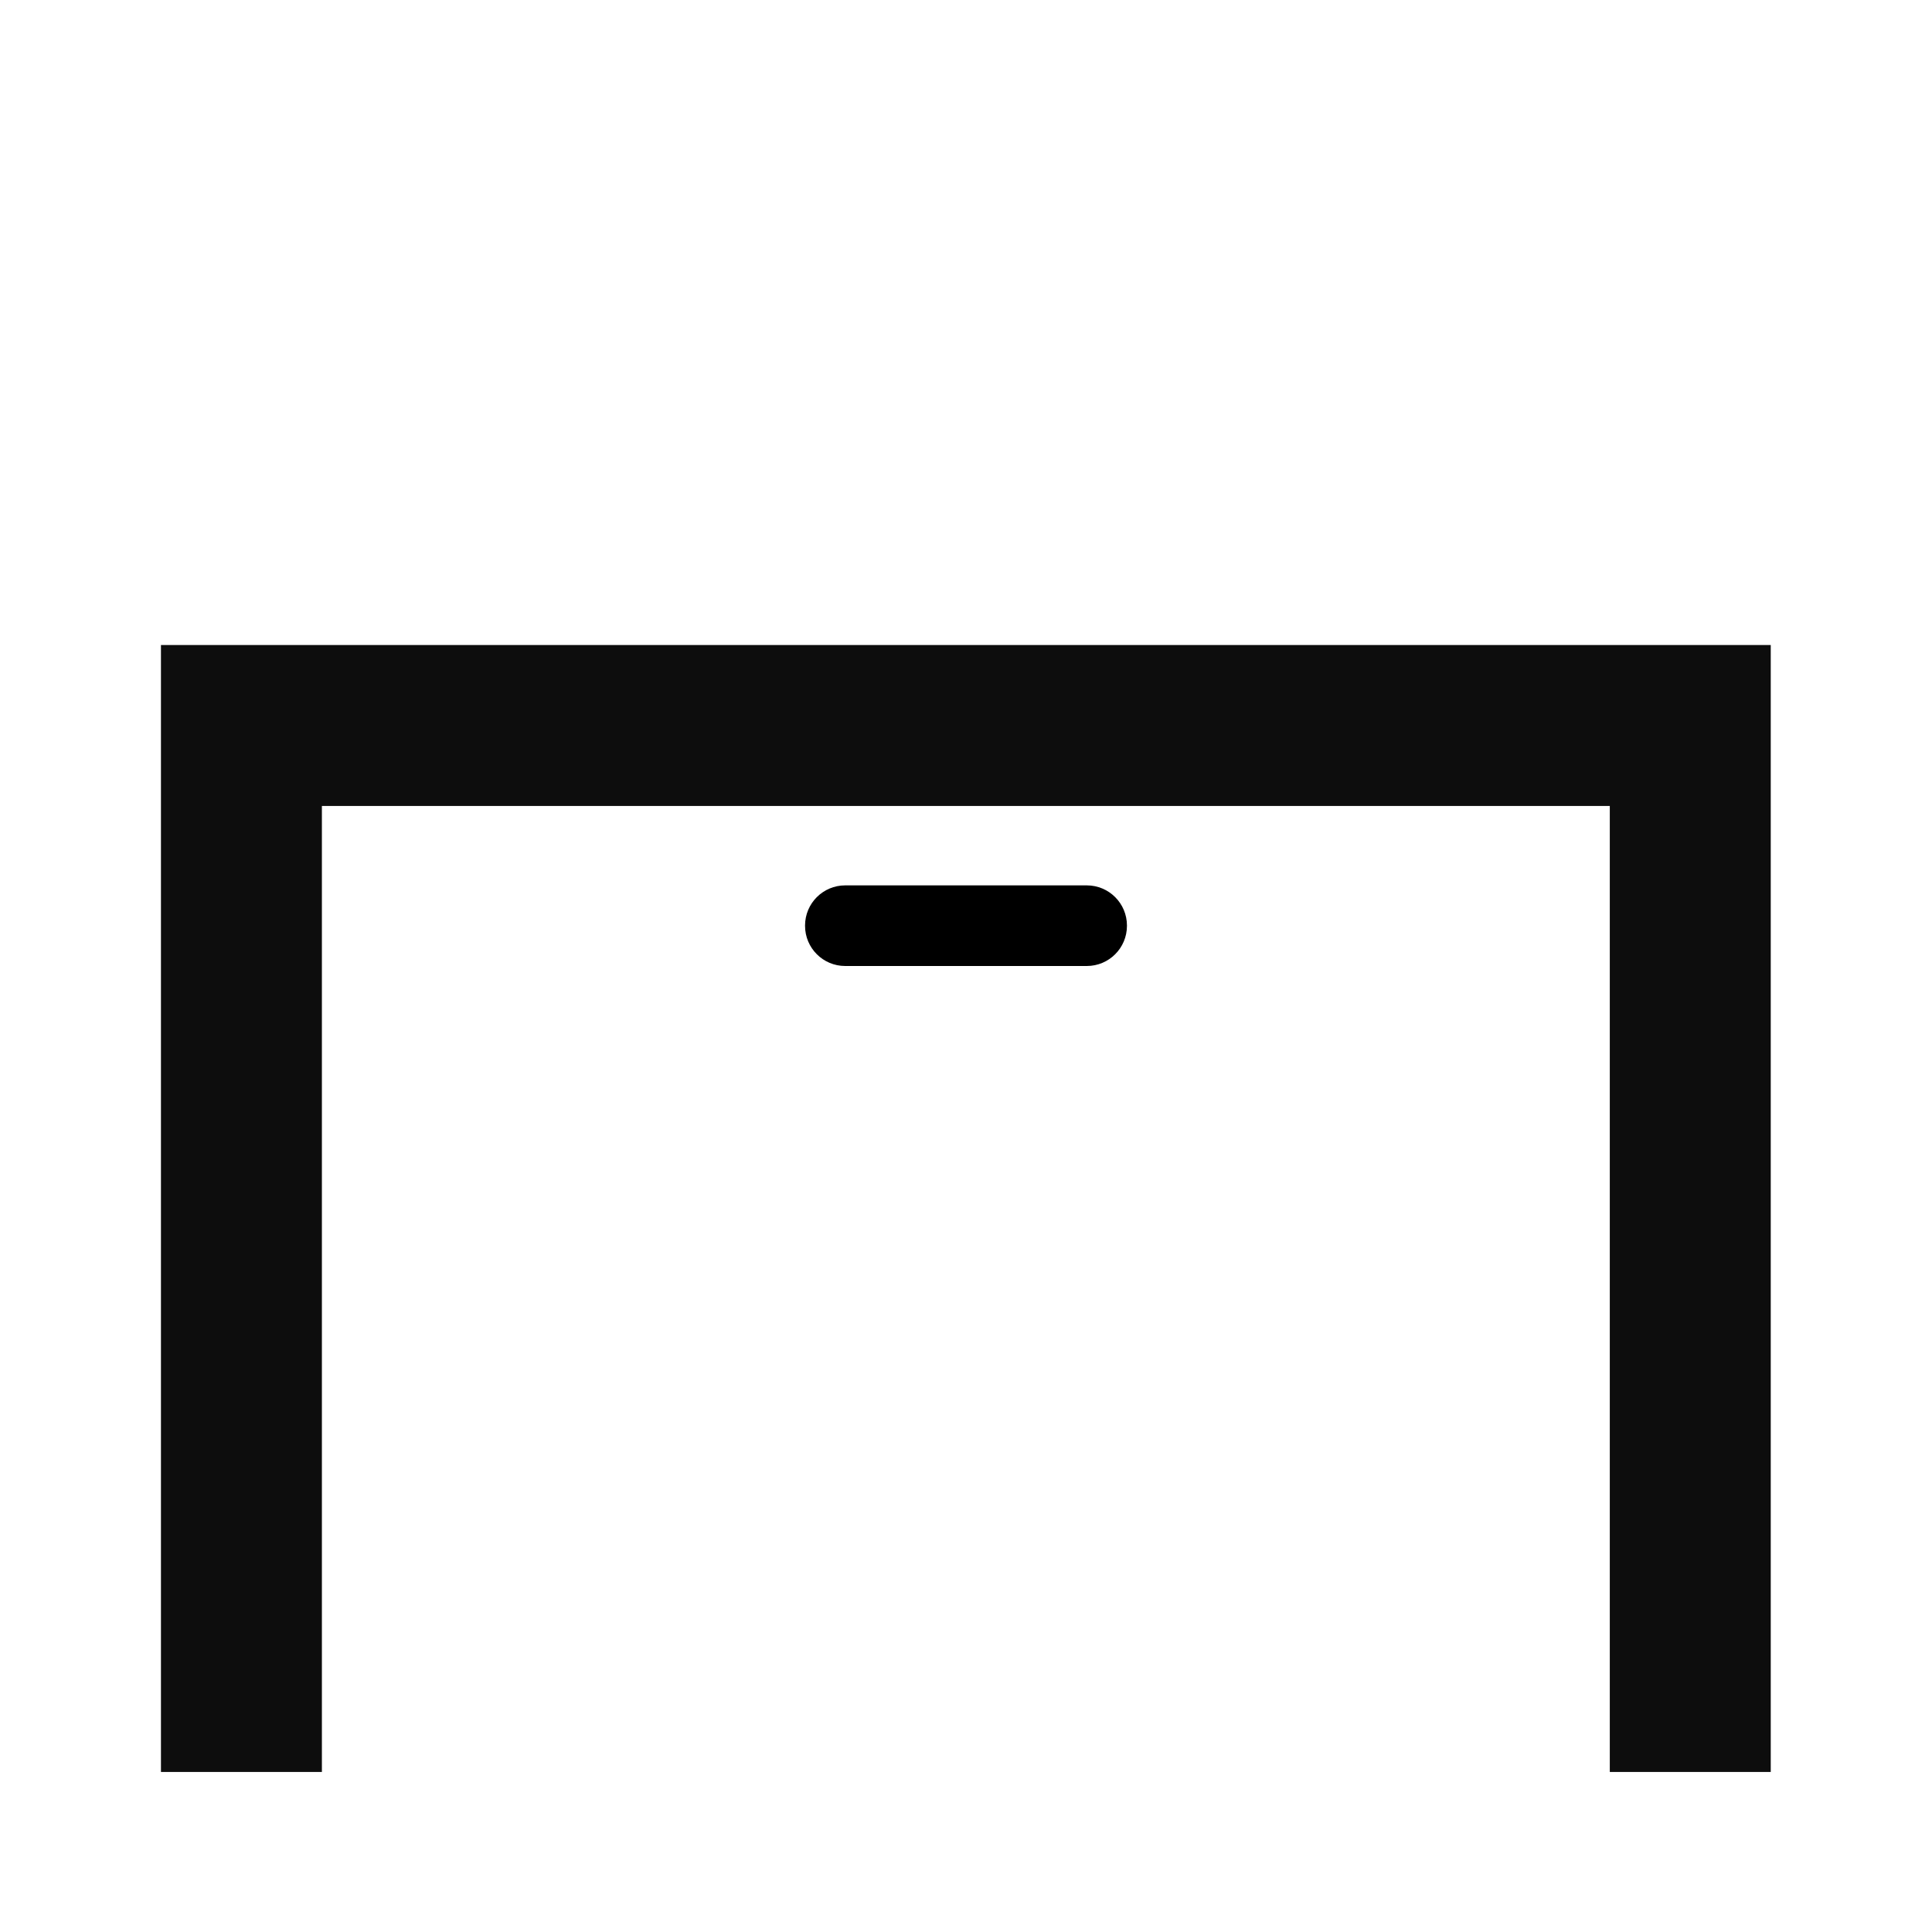
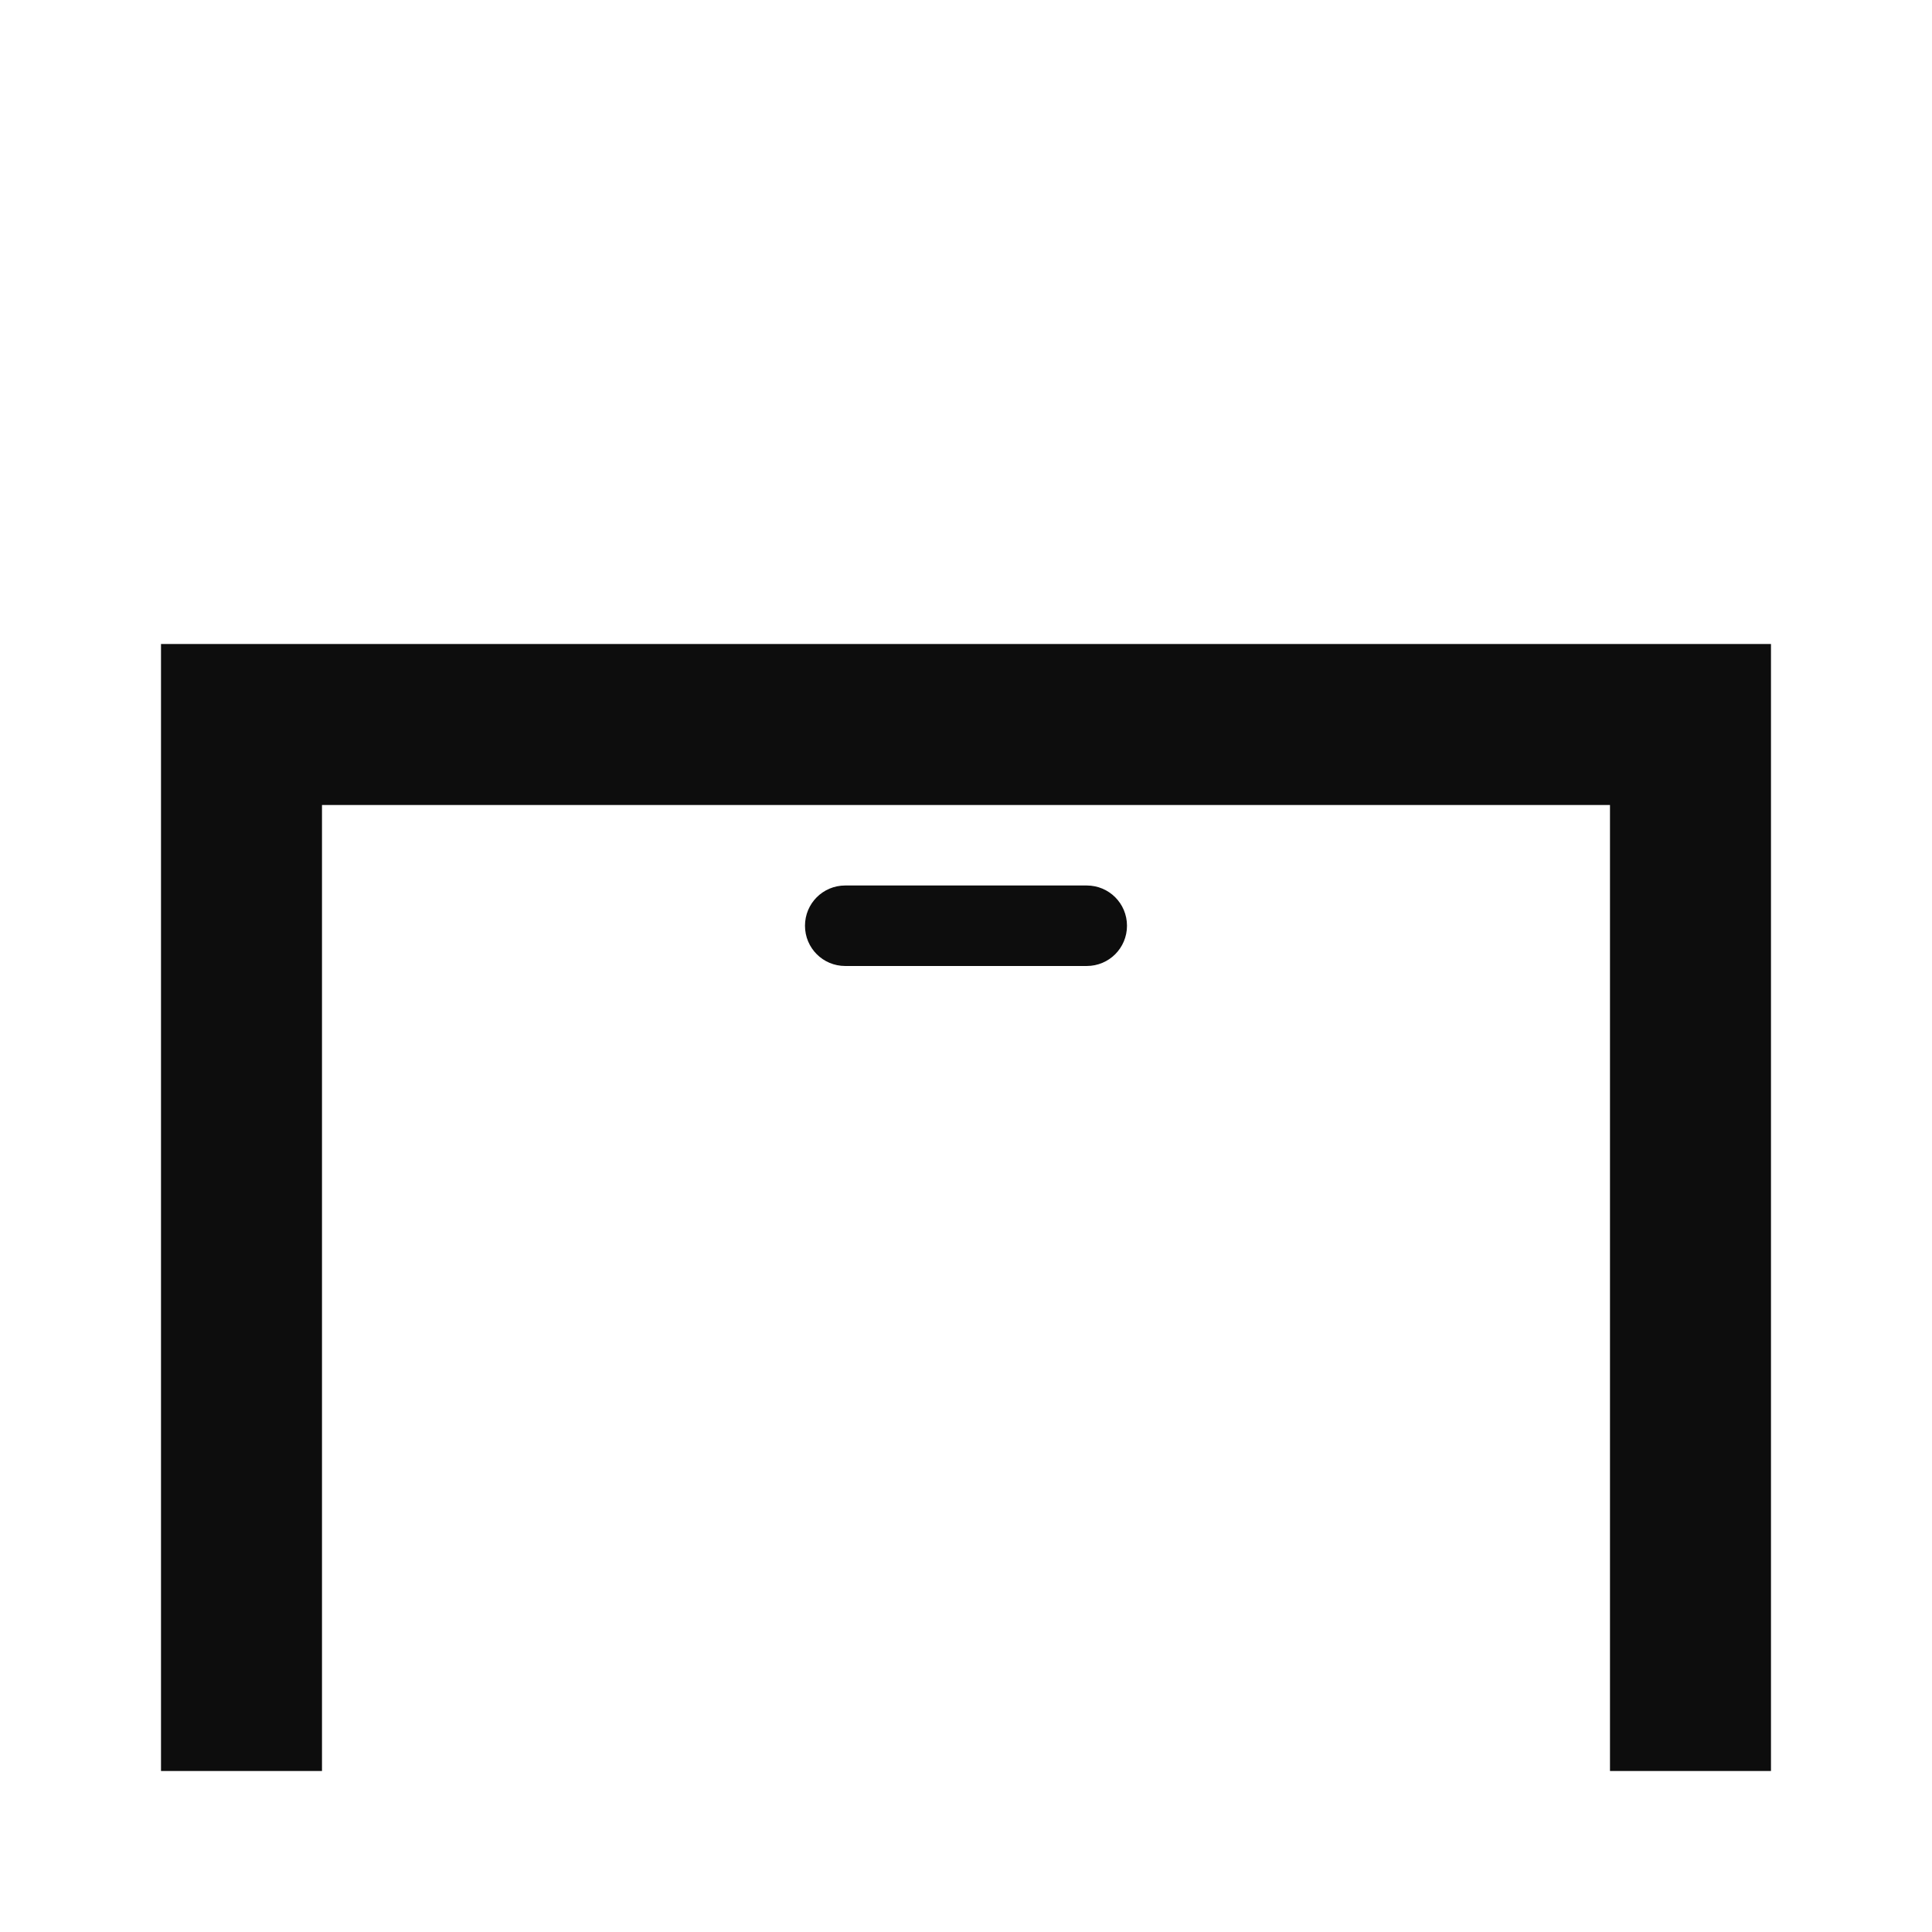
<svg xmlns="http://www.w3.org/2000/svg" width="24" height="24" version="1.1" viewBox="0 0 6.35 6.35">
  <g transform="translate(0 -290.65)">
-     <path d="m0.529 292.77v3.704h0.529v-3.175h4.233v3.175h0.529v-3.704z" fill-opacity=".947" style="paint-order:stroke fill markers" />
-     <rect x="2.646" y="293.56" width="1.058" height=".265" ry=".132" stroke-linecap="square" stroke-linejoin="round" stroke-width=".265" style="paint-order:stroke fill markers" />
+     <path transform="matrix(.26458 0 0 .26458 0 290.65)" d="m2 8v14h2v-12h16v12h2v-14h-20zm8.5 3c-0.277 0-0.5 0.223-0.5 0.5s0.223 0.5 0.5 0.5h3c0.277 0 0.5-0.223 0.5-0.5s-0.223-0.5-0.5-0.5h-3z" fill-opacity=".947" style="paint-order:stroke fill markers" />
  </g>
</svg>
